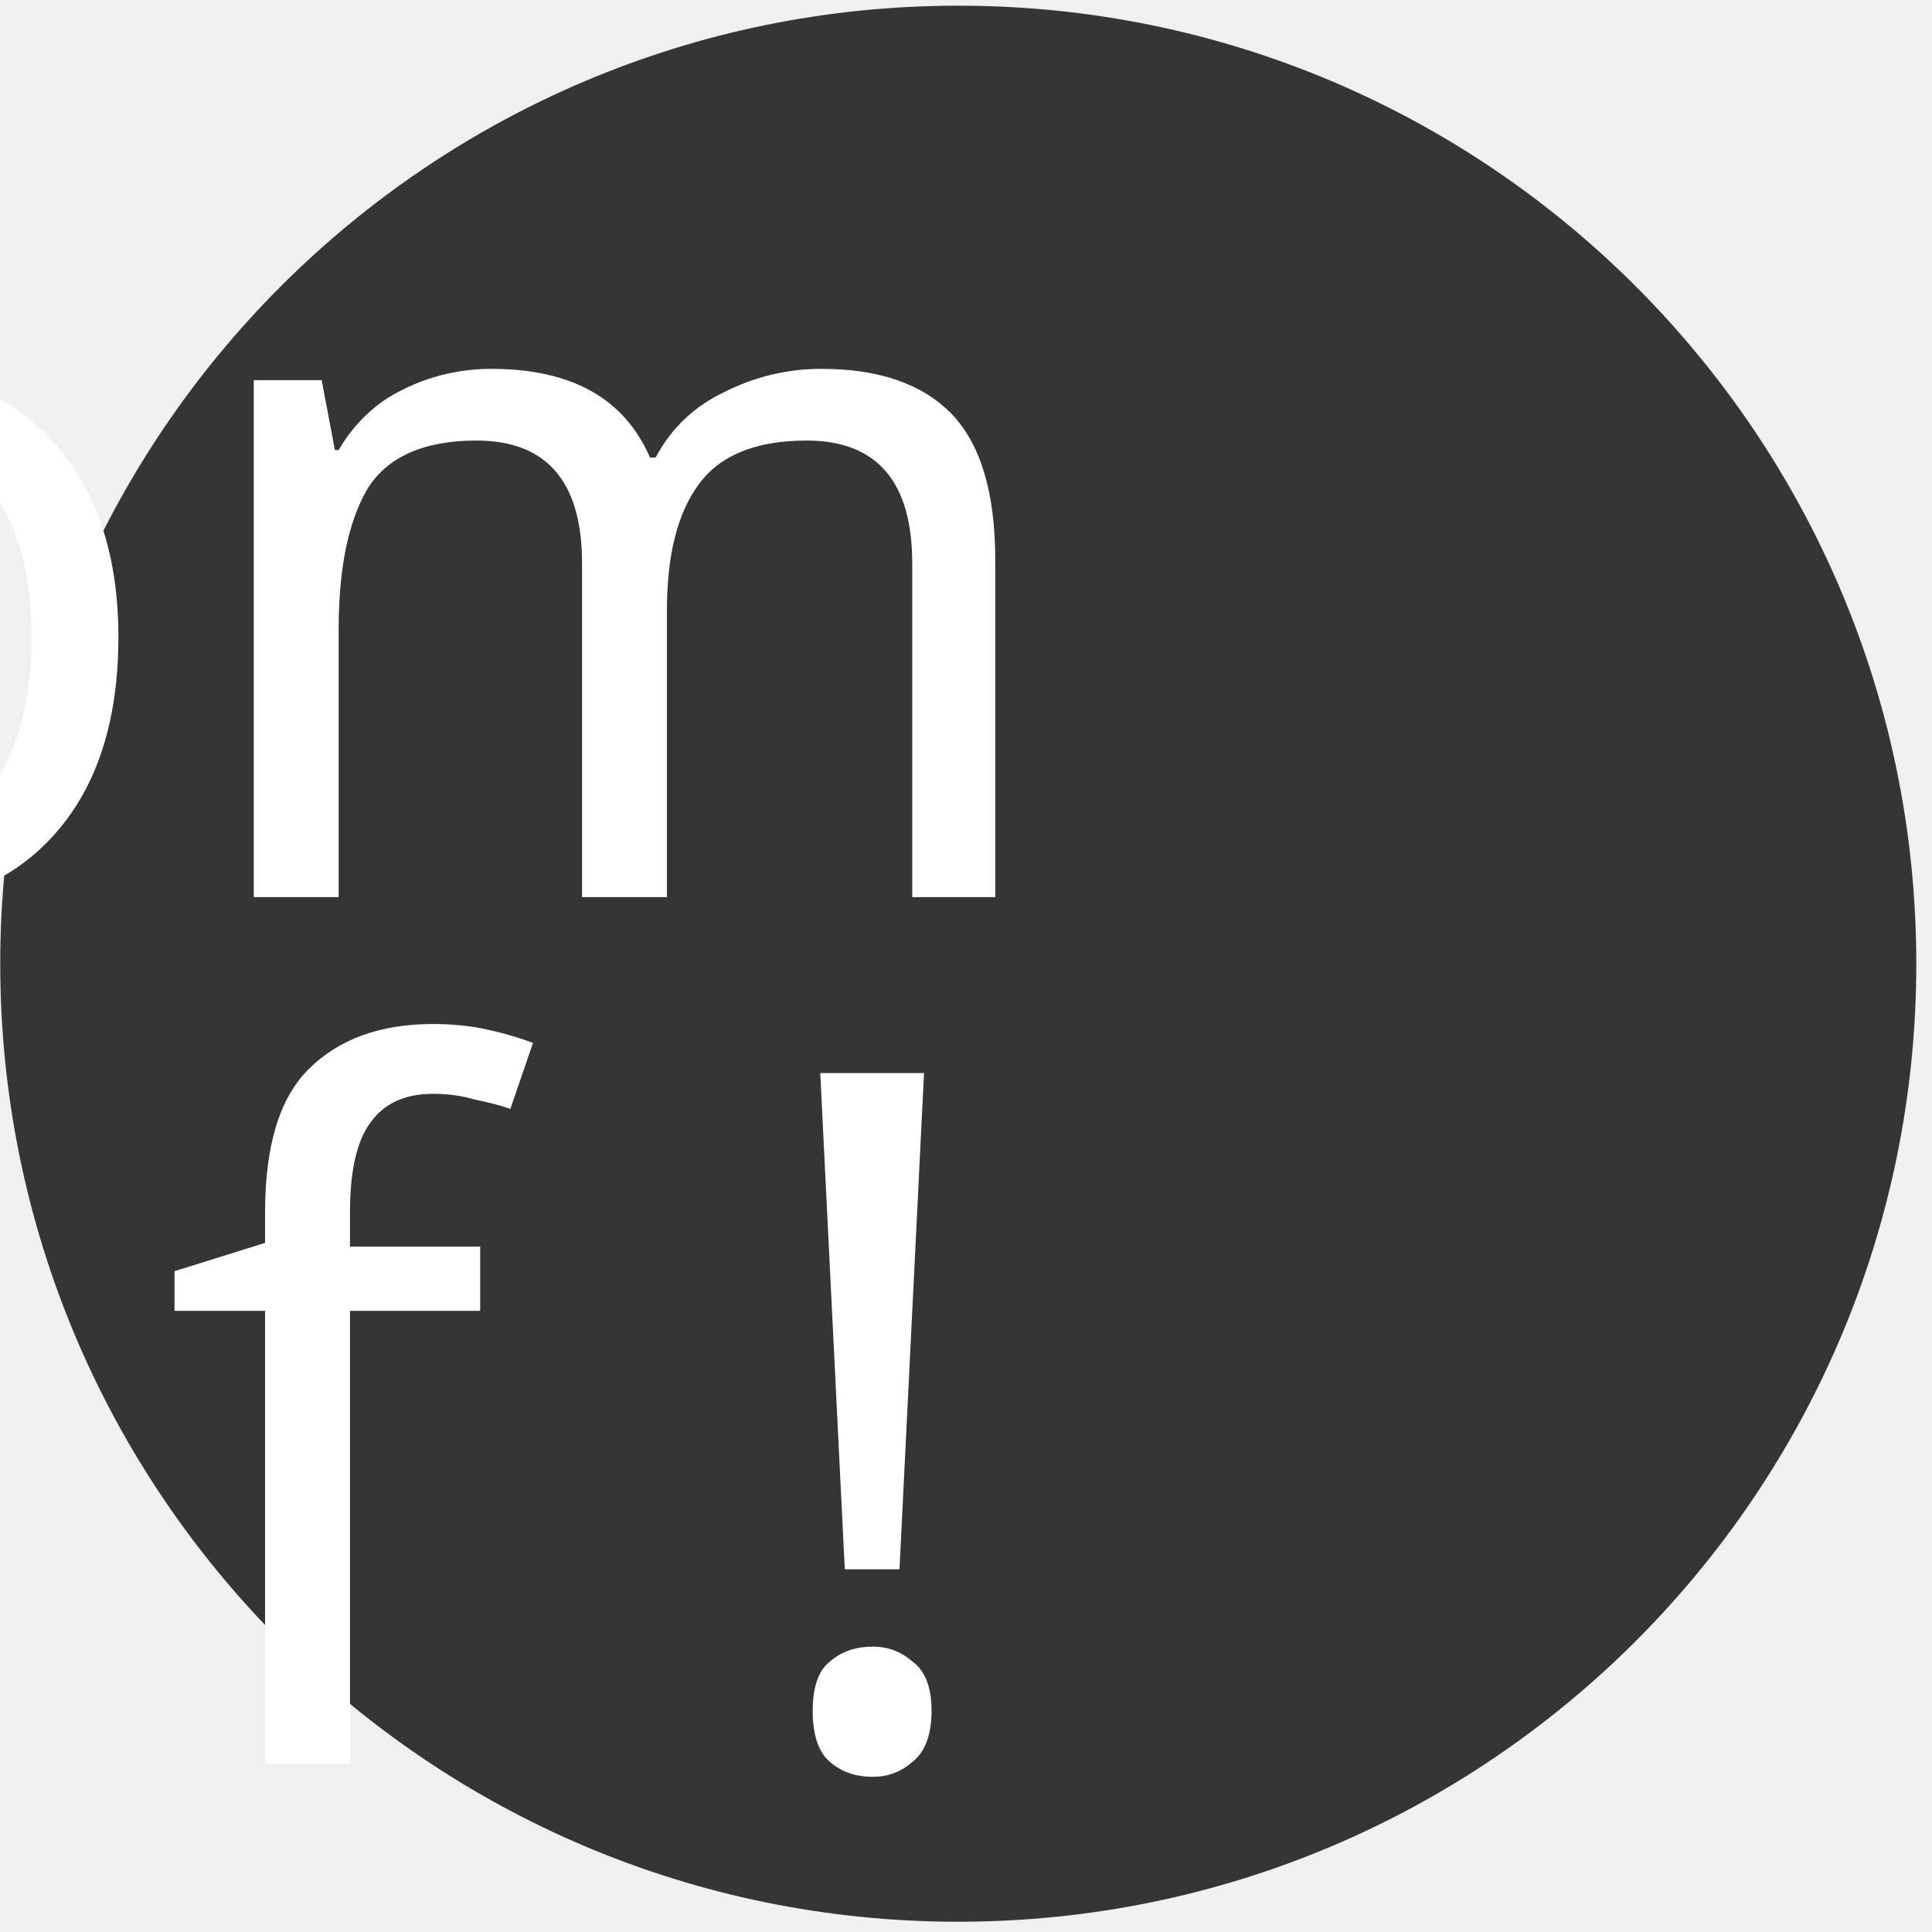
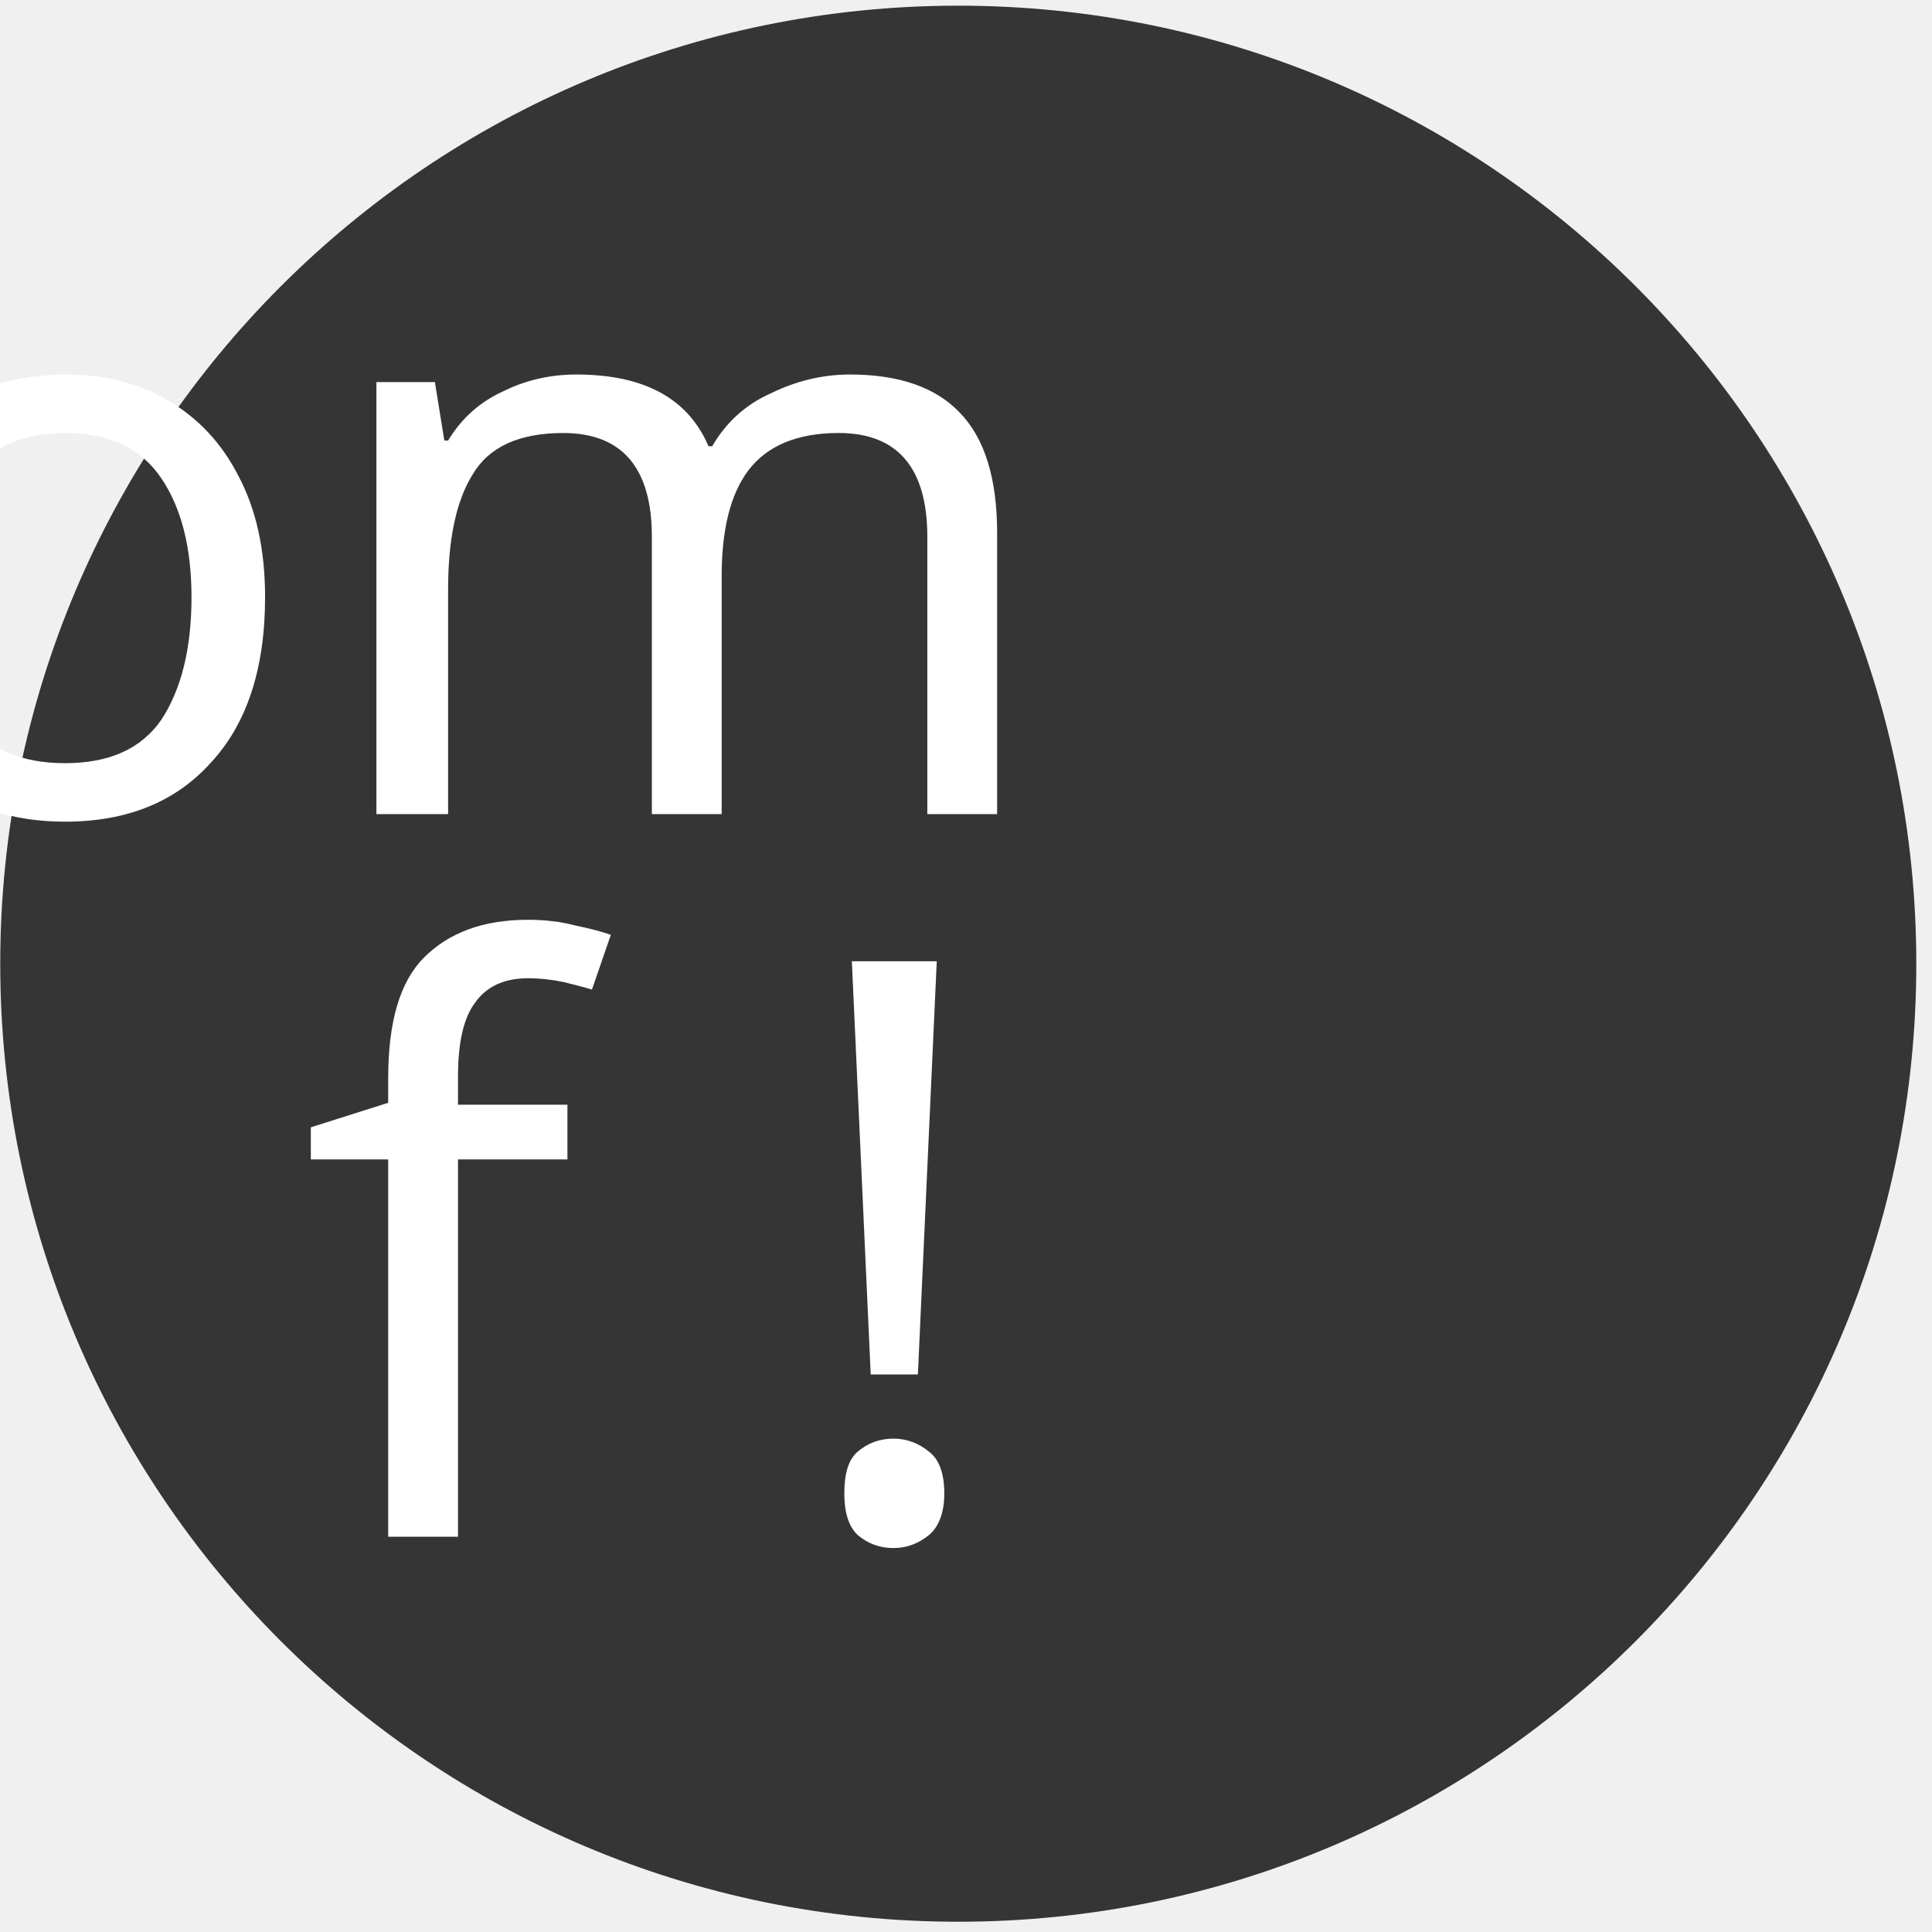
<svg xmlns="http://www.w3.org/2000/svg" width="16" height="16" viewBox="0 0 16 16" fill="none" version="1.1" id="svg18">
  <defs id="defs22" />
  <circle style="fill:#353535;fill-opacity:1;stroke:none;stroke-width:4.657;stroke-linecap:round;stroke-linejoin:round;stroke-dashoffset:0.34;paint-order:fill markers stroke" id="path831" cx="7.936" cy="7.981" r="7.934" />
-   <text xml:space="preserve" style="font-size:8px;line-height:0.8;font-family:Raleway;-inkscape-font-specification:'Raleway, Normal';letter-spacing:0px;word-spacing:0px;fill:#ffffff;fill-opacity:1" x="7.933" y="7.43" id="text838">
-     <tspan x="7.933" y="7.43" style="font-style:normal;font-variant:normal;font-weight:normal;font-stretch:normal;font-size:8px;font-family:Shrikhand;-inkscape-font-specification:Shrikhand;text-align:center;text-anchor:middle;fill:#ffffff;fill-opacity:1" id="tspan855">om</tspan>
-     <tspan x="7.933" y="14.606" style="font-style:normal;font-variant:normal;font-weight:normal;font-stretch:normal;font-size:8px;font-family:Shrikhand;-inkscape-font-specification:Shrikhand;text-align:center;text-anchor:middle;fill:#ffffff;fill-opacity:1" id="tspan859">f !</tspan>
+   <text xml:space="preserve" style="font-size:6.667px;line-height:0.8;font-family:Raleway;-inkscape-font-specification:'Raleway, Normal';letter-spacing:0px;word-spacing:0px;fill:#ffffff;fill-opacity:1" x="7.989" y="6.745" id="text838">
+     <tspan x="7.989" y="6.745" style="font-style:normal;font-variant:normal;font-weight:normal;font-stretch:normal;font-size:6.667px;font-family:Shrikhand;-inkscape-font-specification:Shrikhand;text-align:center;text-anchor:middle;fill:#ffffff;fill-opacity:1" id="tspan855">om</tspan>
+     <tspan x="7.989" y="12.725" style="font-style:normal;font-variant:normal;font-weight:normal;font-stretch:normal;font-size:6.667px;font-family:Shrikhand;-inkscape-font-specification:Shrikhand;text-align:center;text-anchor:middle;fill:#ffffff;fill-opacity:1" id="tspan859">f !</tspan>
  </text>
</svg>
